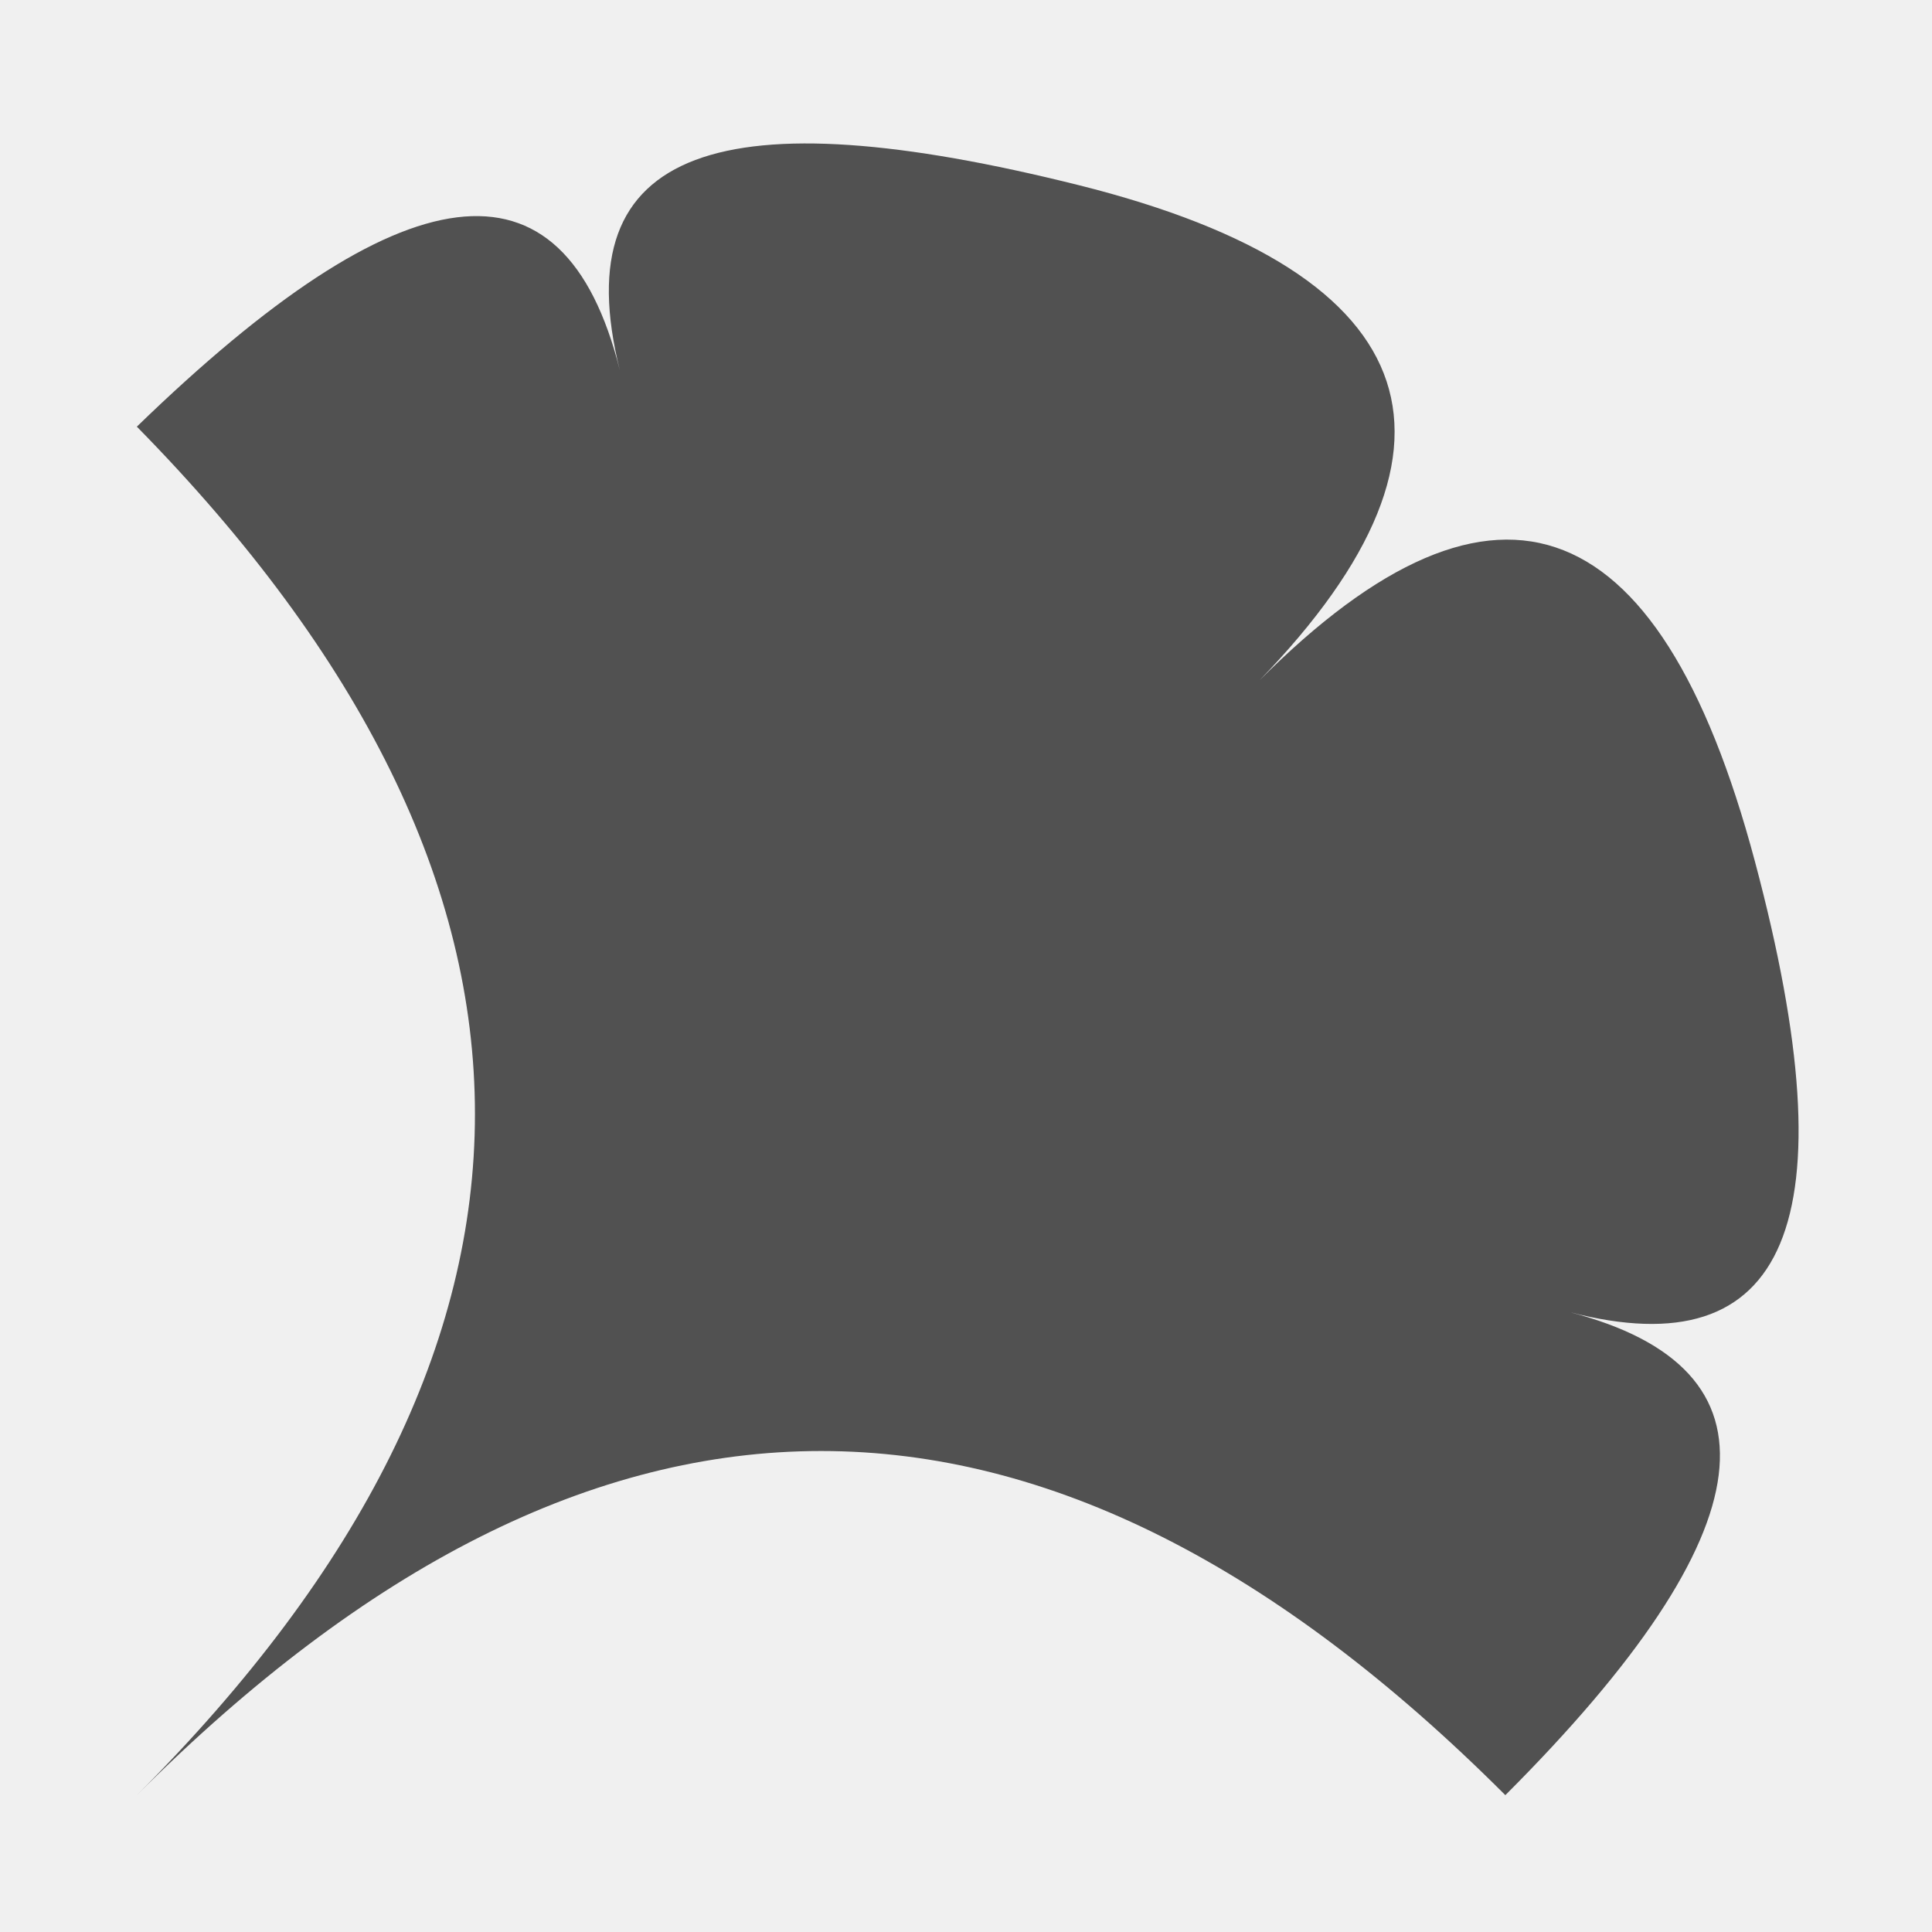
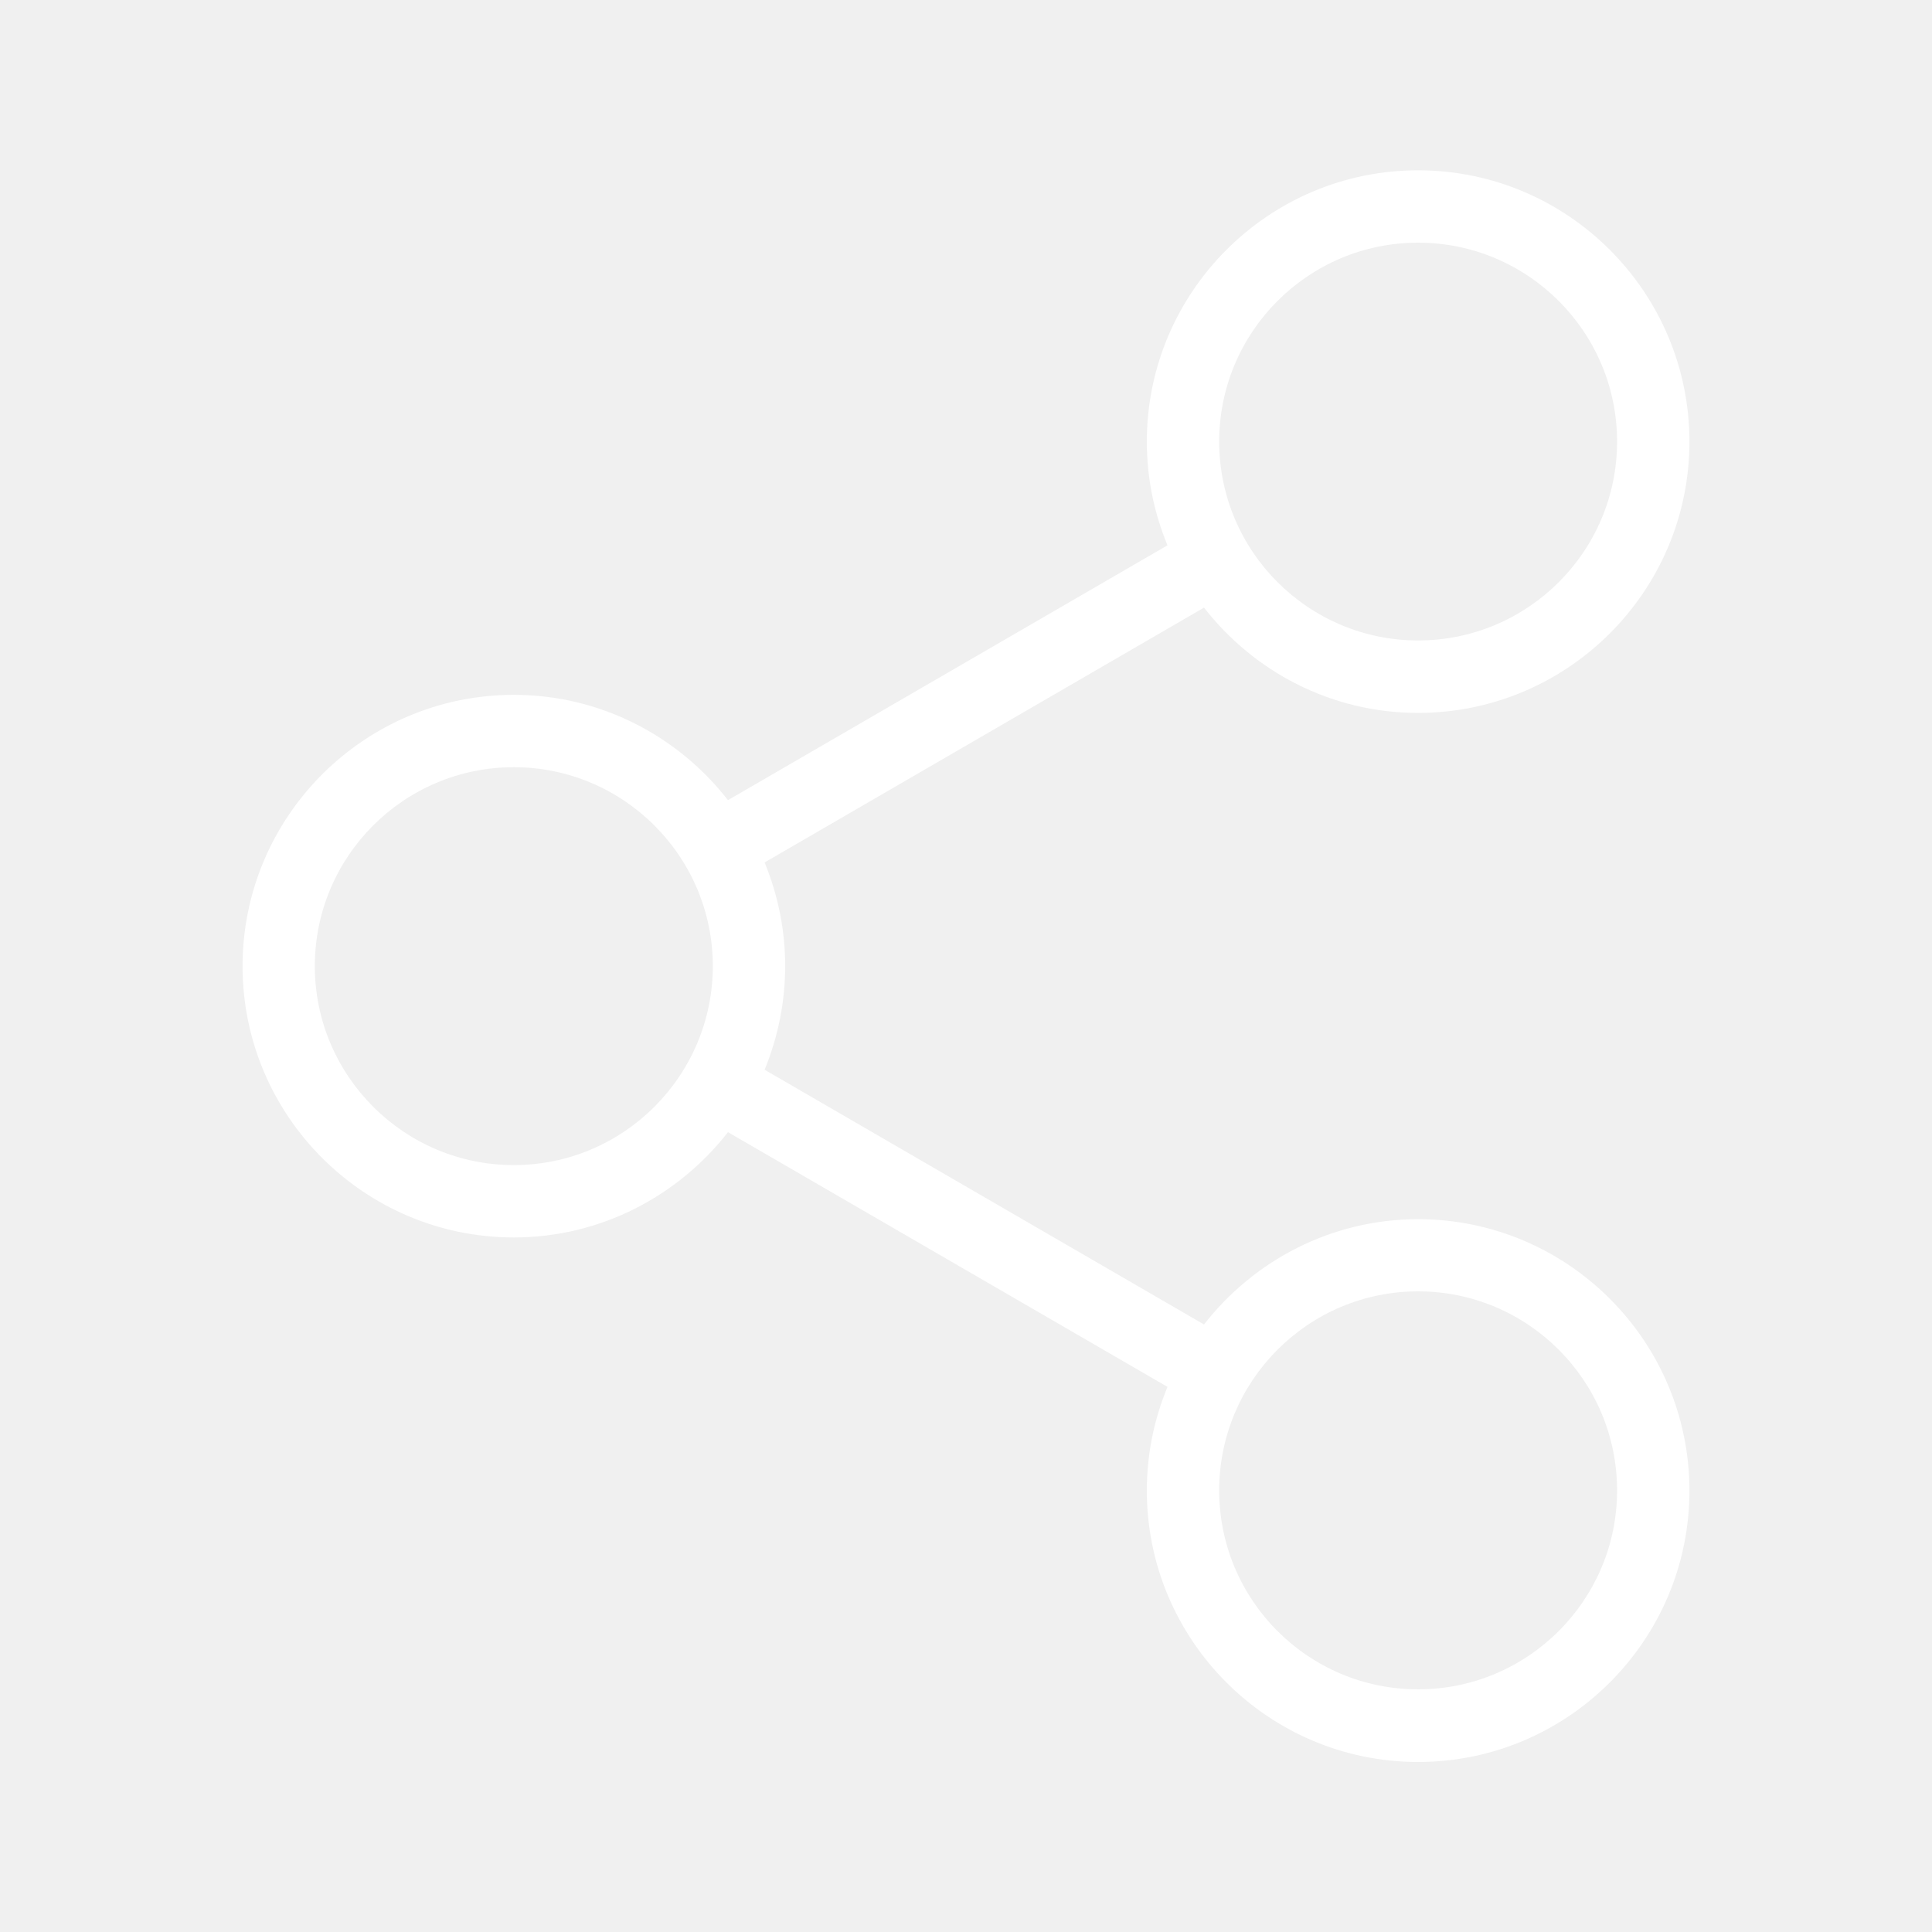
- <svg xmlns="http://www.w3.org/2000/svg" version="1.1" x="0px" y="0px" width="24px" height="24px" viewBox="0 0 24 24">
+ <svg xmlns="http://www.w3.org/2000/svg" class="svg-icon" viewBox="0 0 20 20" version="1.1" x="0px" y="0px">
  <style type="text/css">
- 	.st0{fill:#515151;}
+ 	.st0{fill:#ffffff;}
</style>
-   <path class="st0" d="M1.7,22.3c5.7-5.7,11.3-5.7,17,0c3.3-3.3,3.5-5.3,0.8-6c2.7,0.7,3.5-1.1,2.3-5.6s-3.3-5.2-6.3-2.1  c3-3,2.3-5.2-2.1-6.3S7,1.8,7.7,4.6C7,1.8,5,2.1,1.7,5.3C7.3,11,7.3,16.7,1.7,22.3" />
+   <path class="st0" d="M14.68,12.621c-0.9,0-1.702,0.43-2.216,1.09l-4.549-2.637c0.284-0.691,0.284-1.457,0-2.146l4.549-2.638c0.514,0.661,1.315,1.09,2.216,1.09c1.549,0,2.809-1.26,2.809-2.808c0-1.548-1.26-2.809-2.809-2.809c-1.548,0-2.808,1.26-2.808,2.809c0,0.38,0.076,0.741,0.214,1.073l-4.55,2.638c-0.515-0.661-1.316-1.09-2.217-1.09c-1.548,0-2.808,1.26-2.808,2.809s1.26,2.808,2.808,2.808c0.9,0,1.702-0.43,2.217-1.09l4.55,2.637c-0.138,0.332-0.214,0.693-0.214,1.074c0,1.549,1.26,2.809,2.808,2.809c1.549,0,2.809-1.26,2.809-2.809S16.229,12.621,14.68,12.621M14.68,2.512c1.136,0,2.06,0.923,2.06,2.06S15.815,6.63,14.68,6.63s-2.059-0.923-2.059-2.059S13.544,2.512,14.68,2.512M5.319,12.061c-1.136,0-2.06-0.924-2.06-2.06s0.923-2.059,2.06-2.059c1.135,0,2.06,0.923,2.06,2.059S6.454,12.061,5.319,12.061M14.68,17.488c-1.136,0-2.059-0.922-2.059-2.059s0.923-2.061,2.059-2.061s2.06,0.924,2.06,2.061S15.815,17.488,14.68,17.488" />
</svg>
